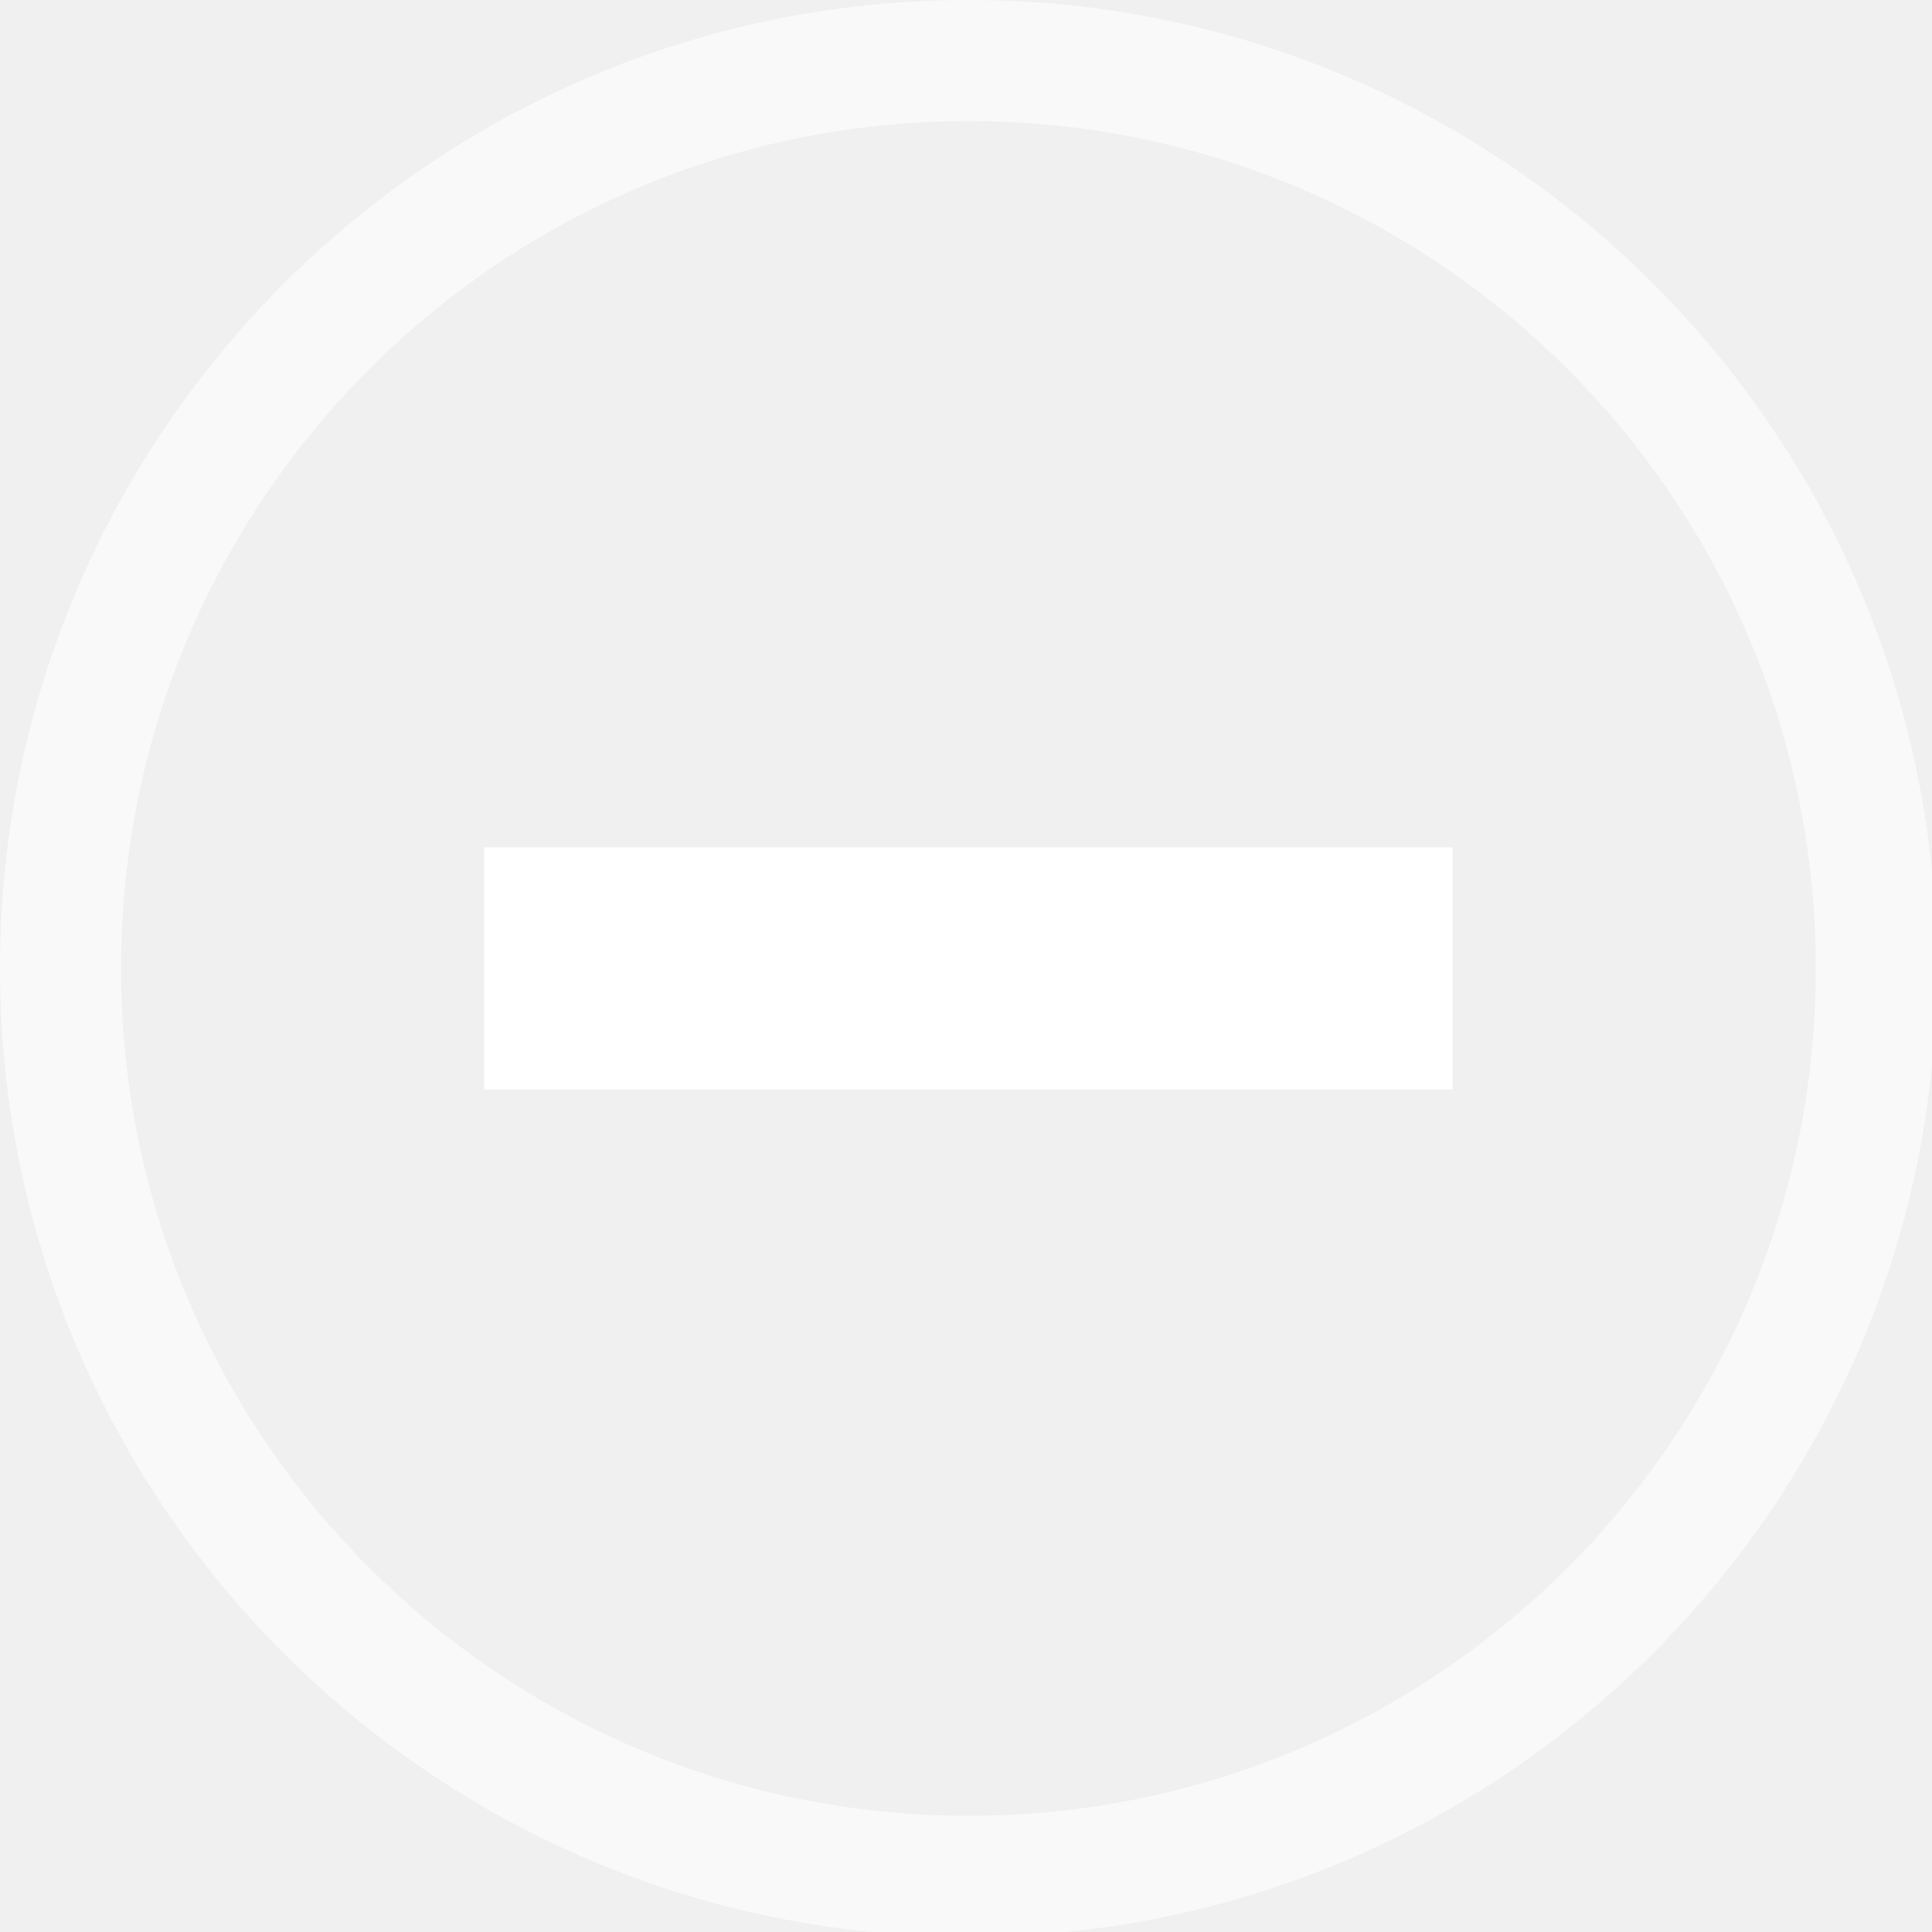
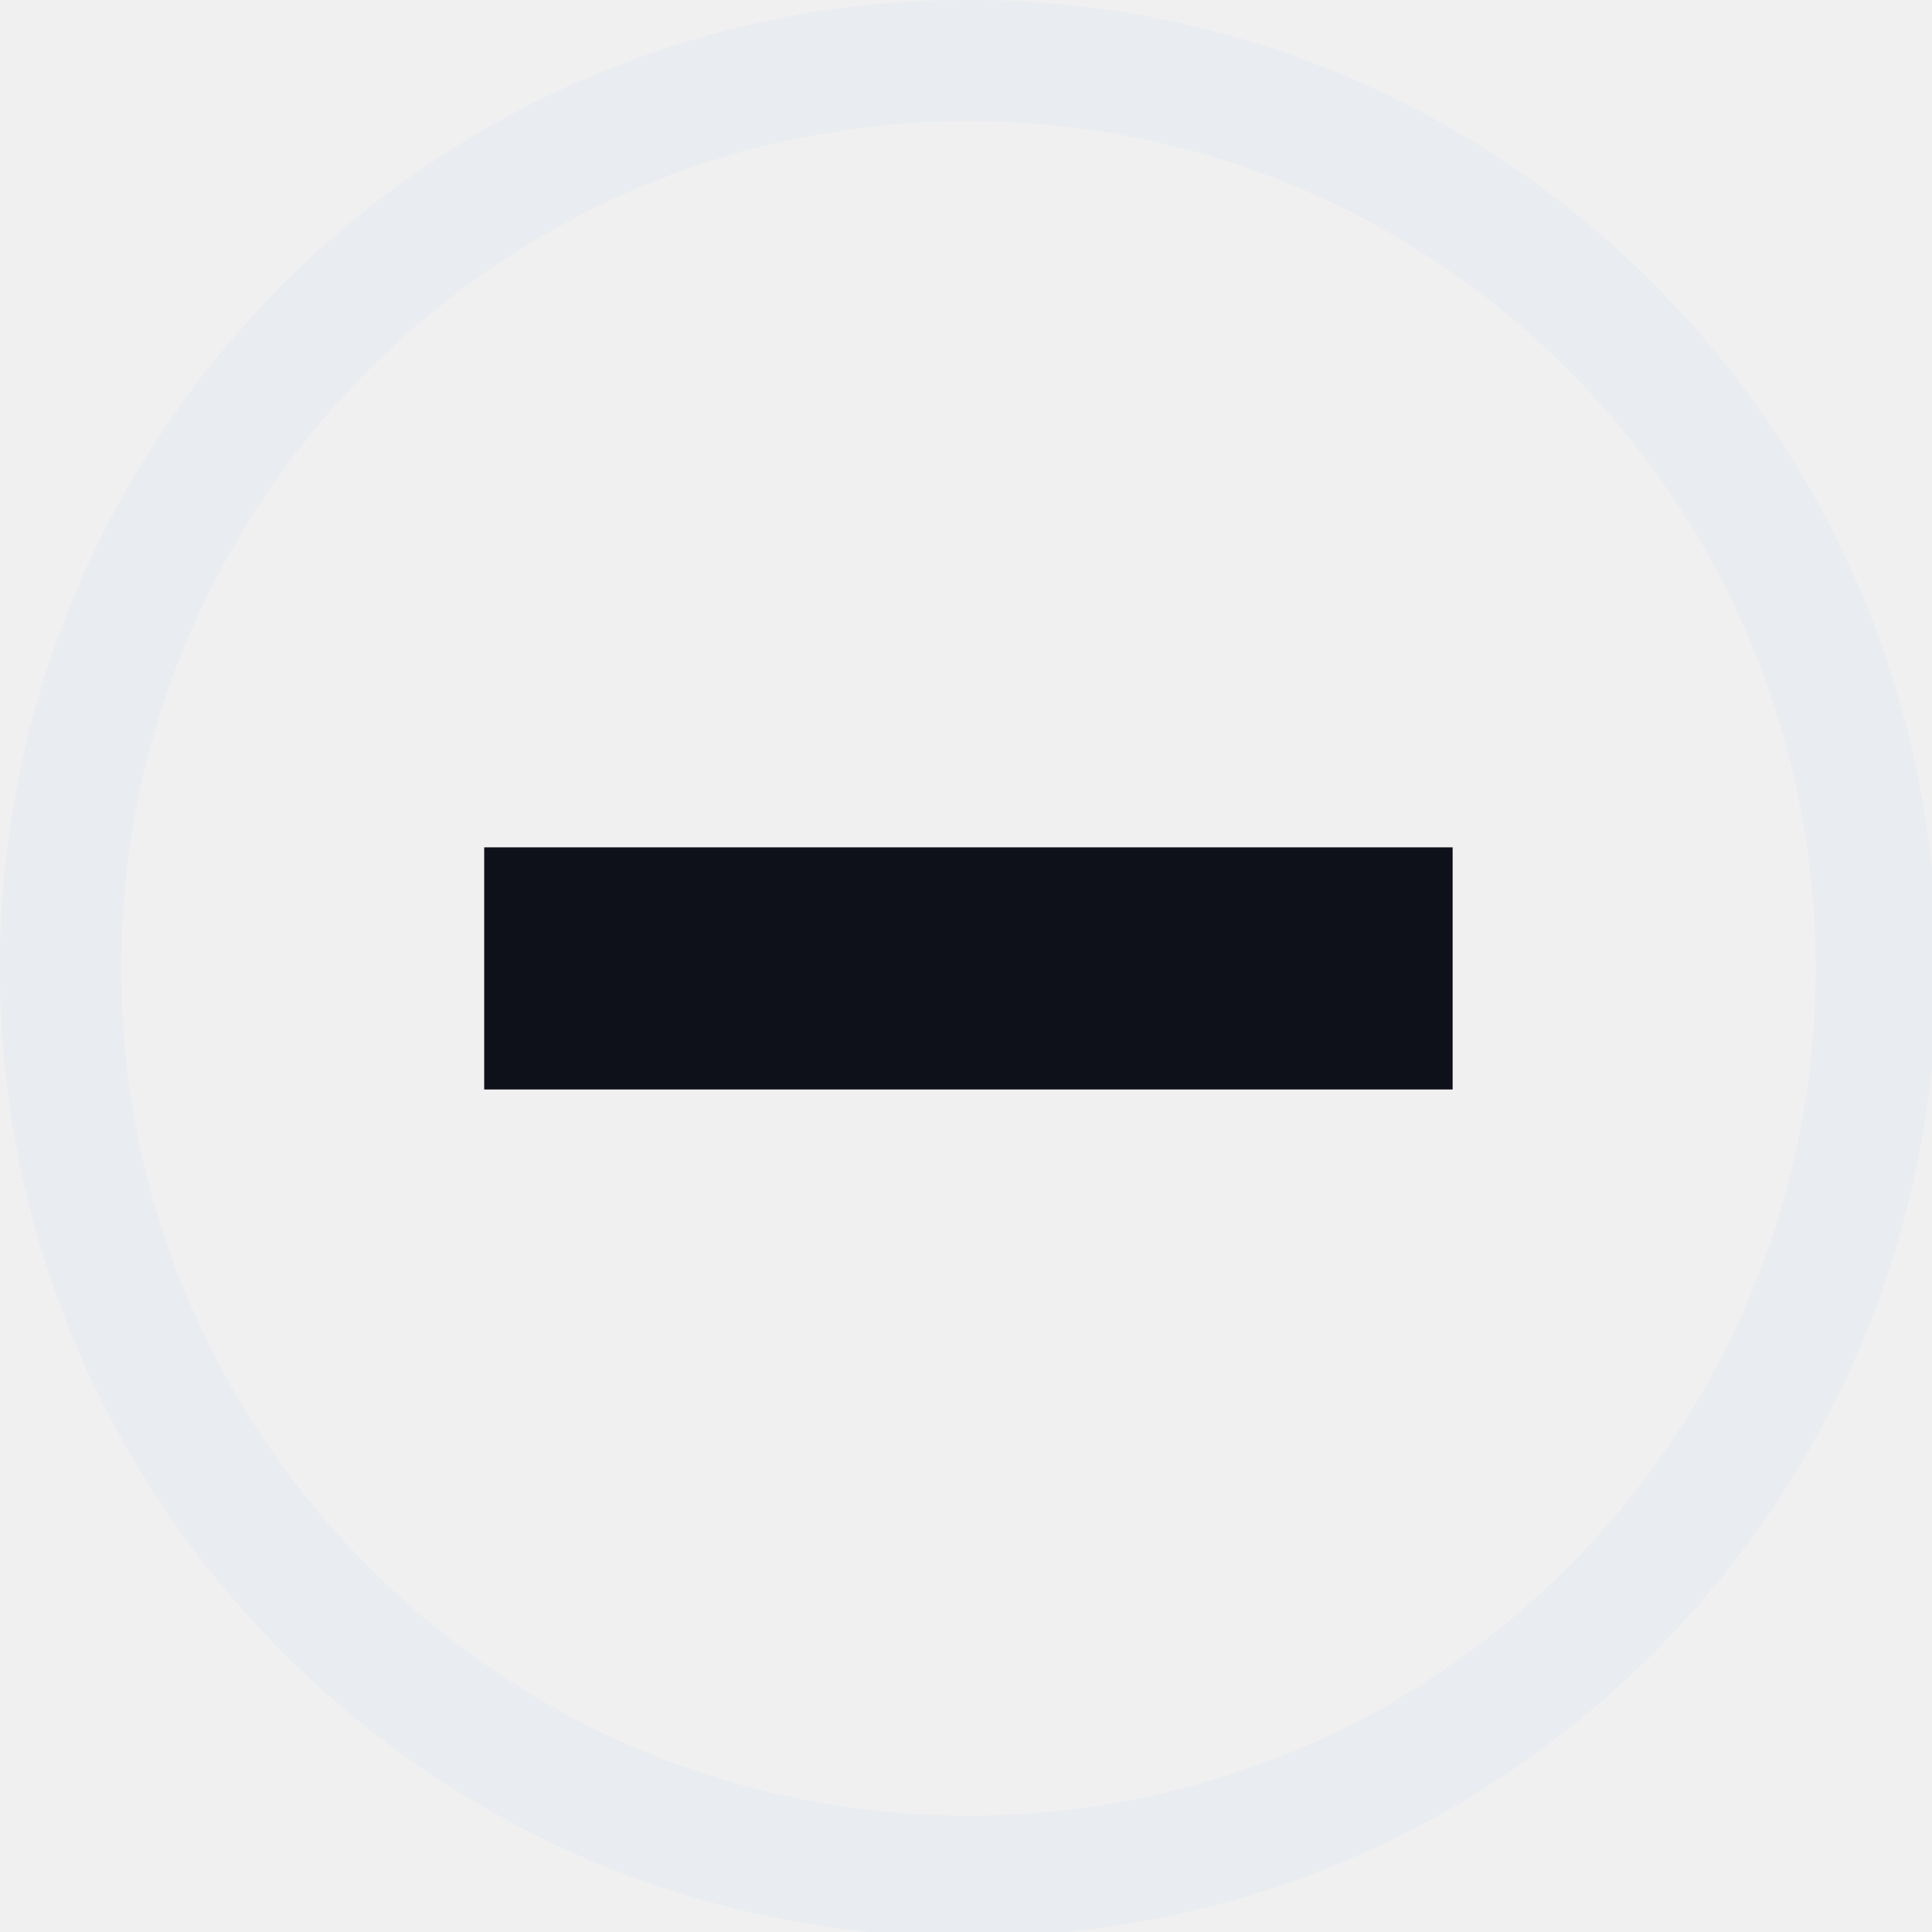
<svg xmlns="http://www.w3.org/2000/svg" width="133pt" height="133pt" viewBox="0 0 133 133" version="1.1">
  <g id="surface1">
-     <path style=" stroke:none;fill-rule:nonzero;fill:#ffffff;fill-opacity:0.5;" d="M 66.668 0 C 29.852 0 0 29.852 0 66.668 C 0 103.484 29.852 133.332 66.668 133.332 C 103.484 133.332 133.332 103.484 133.332 66.668 C 133.332 29.852 103.484 0 66.668 0 Z M 66.668 8.332 C 98.895 8.332 125 34.441 125 66.668 C 125 98.895 98.895 125 66.668 125 C 34.441 125 8.332 98.895 8.332 66.668 C 8.332 34.441 34.441 8.332 66.668 8.332 Z M 66.668 8.332 " />
-     <path style=" stroke:none;fill-rule:nonzero;fill:#ffffff;fill-opacity:0.15;" d="M 66.668 0 C 29.852 0 0 29.852 0 66.668 C 0 103.484 29.852 133.332 66.668 133.332 C 103.484 133.332 133.332 103.484 133.332 66.668 C 133.332 29.852 103.484 0 66.668 0 Z M 66.668 8.332 C 98.895 8.332 125 34.441 125 66.668 C 125 98.895 98.895 125 66.668 125 C 34.441 125 8.332 98.895 8.332 66.668 C 8.332 34.441 34.441 8.332 66.668 8.332 Z M 66.668 8.332 " />
-     <path style=" stroke:none;fill-rule:nonzero;fill:#ffffff;fill-opacity:1;" d="M 33.332 58.332 L 100 58.332 L 100 75 L 33.332 75 Z M 33.332 58.332 " />
+     <path style=" stroke:none;fill-rule:nonzero;fill:#E5E9F0;fill-opacity:0.5;" d="M 66.668 0 C 29.852 0 0 29.852 0 66.668 C 0 103.484 29.852 133.332 66.668 133.332 C 103.484 133.332 133.332 103.484 133.332 66.668 C 133.332 29.852 103.484 0 66.668 0 Z M 66.668 8.332 C 98.895 8.332 125 34.441 125 66.668 C 125 98.895 98.895 125 66.668 125 C 34.441 125 8.332 98.895 8.332 66.668 C 8.332 34.441 34.441 8.332 66.668 8.332 Z M 66.668 8.332 " />
+     <path style=" stroke:none;fill-rule:nonzero;fill:#E5E9F0;fill-opacity:0.15;" d="M 66.668 0 C 29.852 0 0 29.852 0 66.668 C 0 103.484 29.852 133.332 66.668 133.332 C 103.484 133.332 133.332 103.484 133.332 66.668 C 133.332 29.852 103.484 0 66.668 0 Z M 66.668 8.332 C 98.895 8.332 125 34.441 125 66.668 C 125 98.895 98.895 125 66.668 125 C 34.441 125 8.332 98.895 8.332 66.668 C 8.332 34.441 34.441 8.332 66.668 8.332 Z M 66.668 8.332 " />
+     <path style=" stroke:none;fill-rule:nonzero;fill:#0F111A;fill-opacity:1;" d="M 33.332 58.332 L 100 58.332 L 100 75 L 33.332 75 Z M 33.332 58.332 " />
  </g>
</svg>
